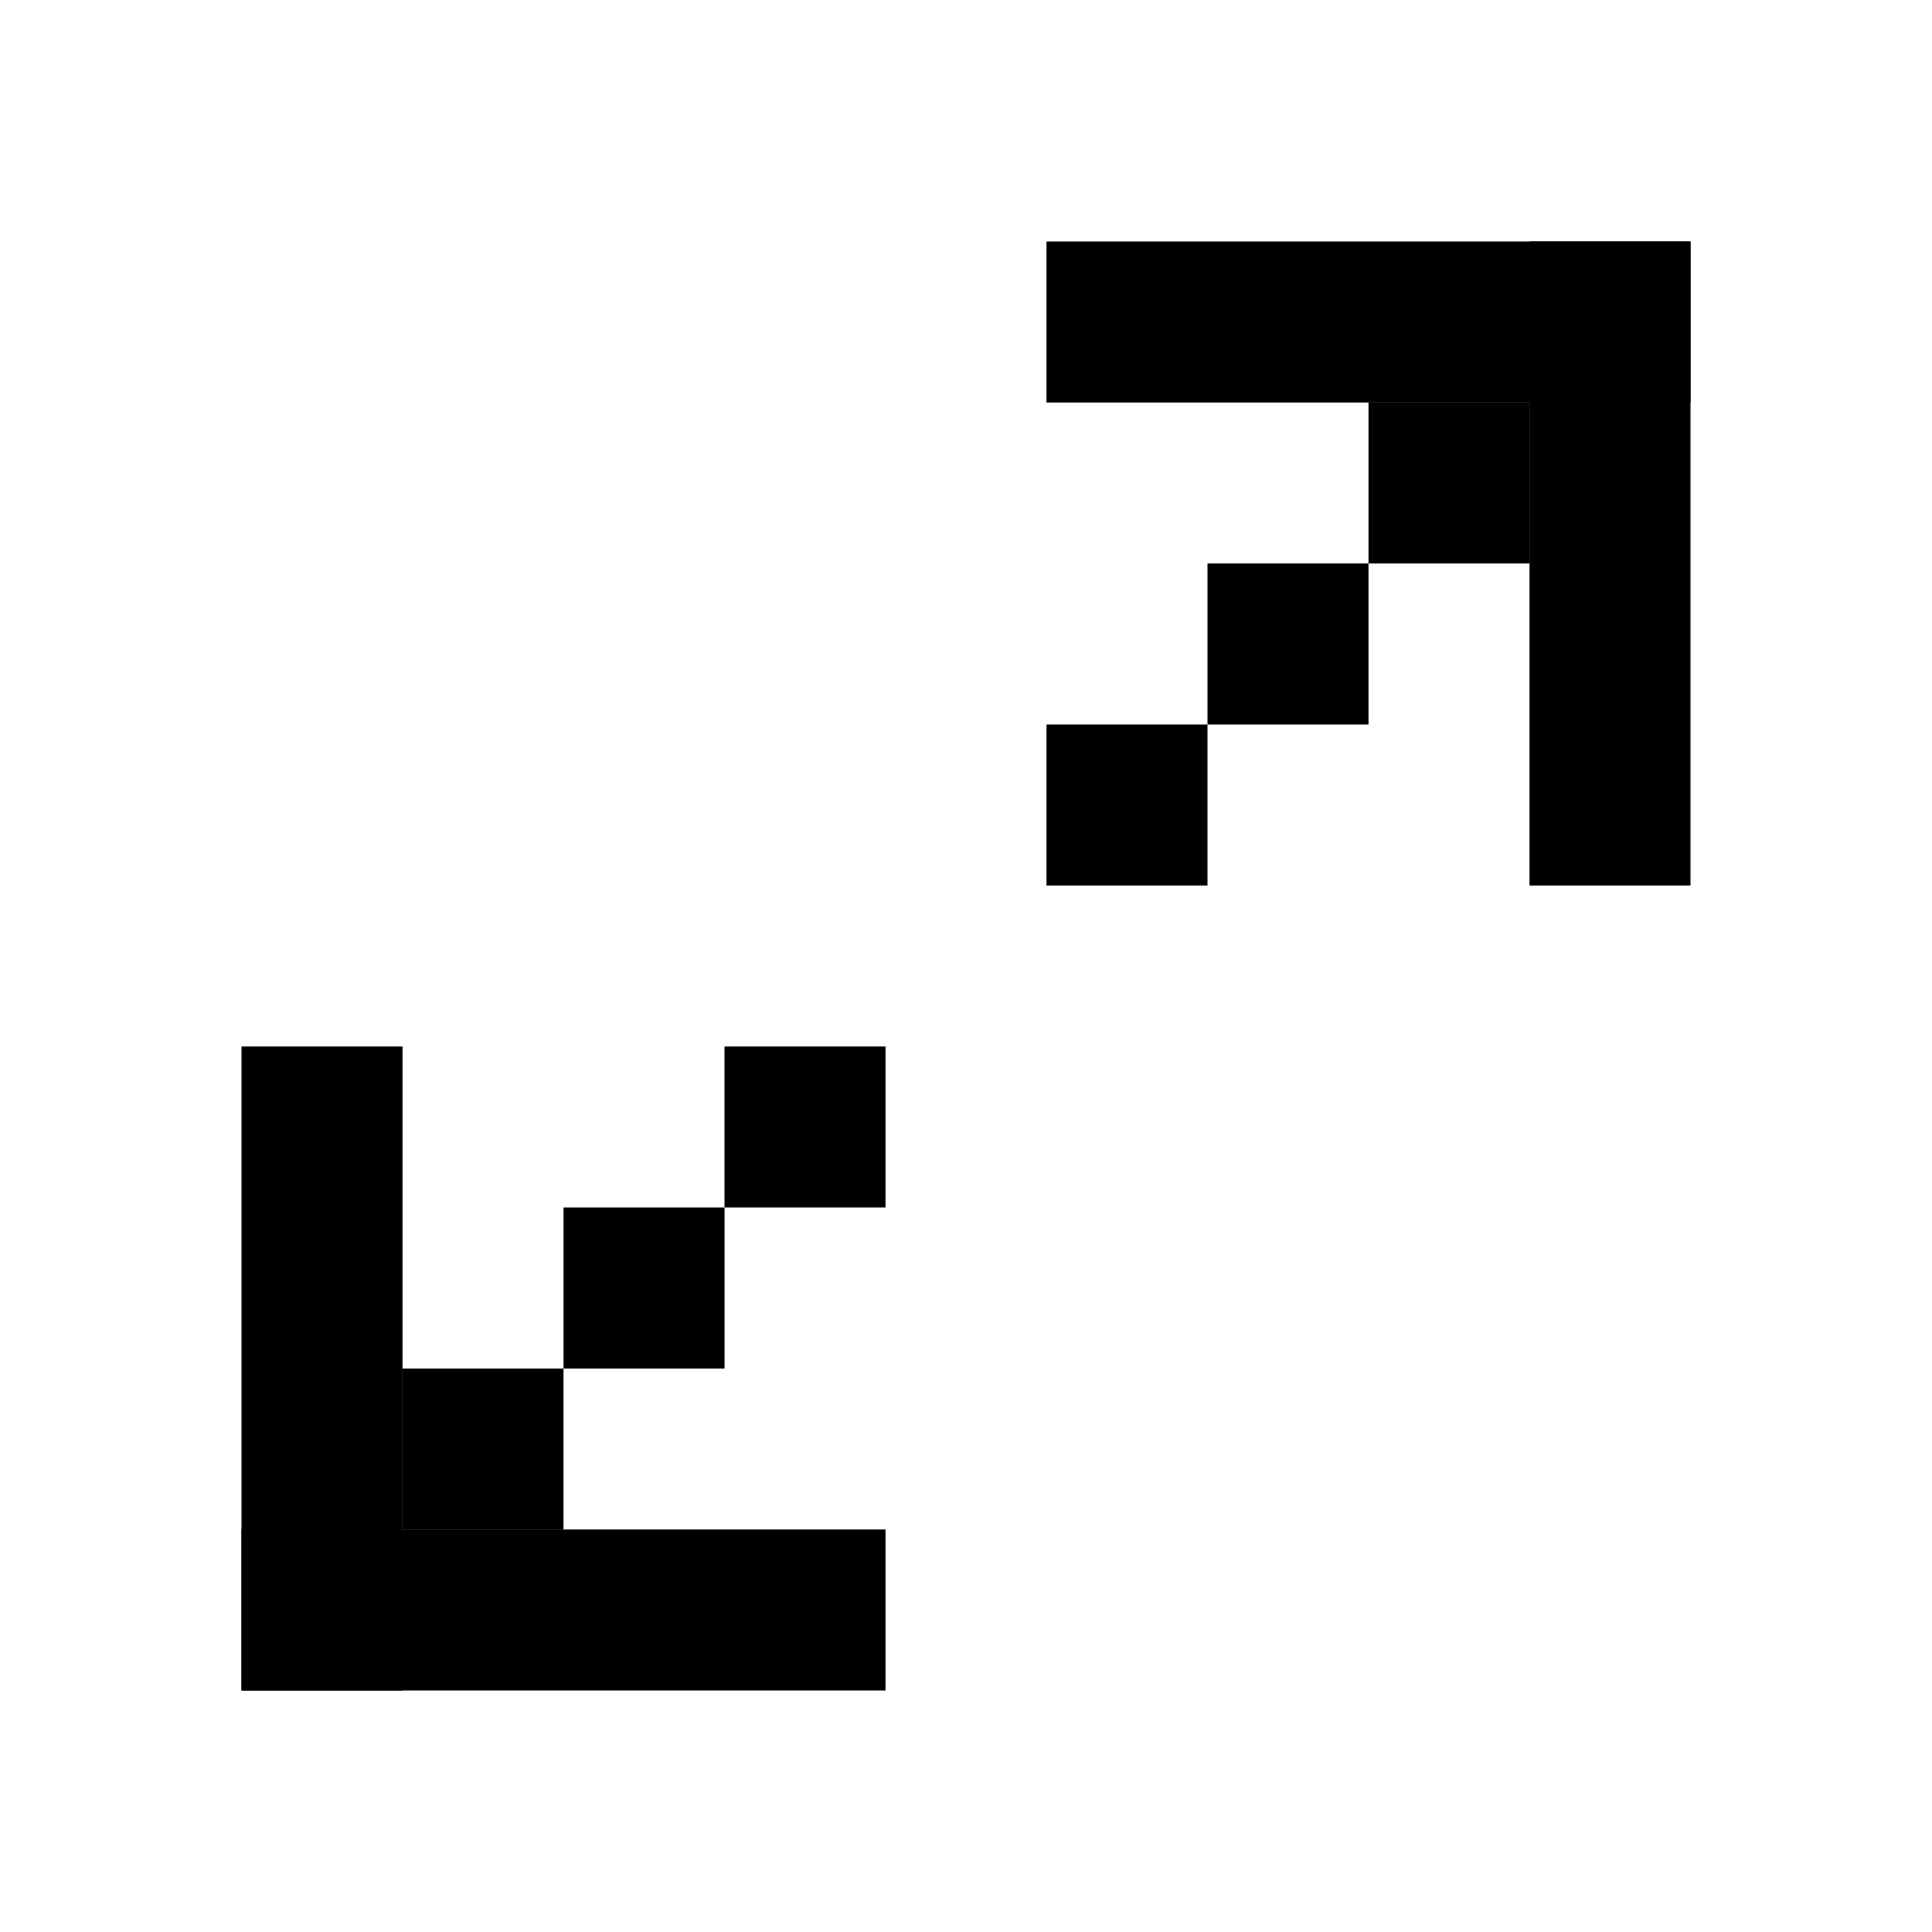
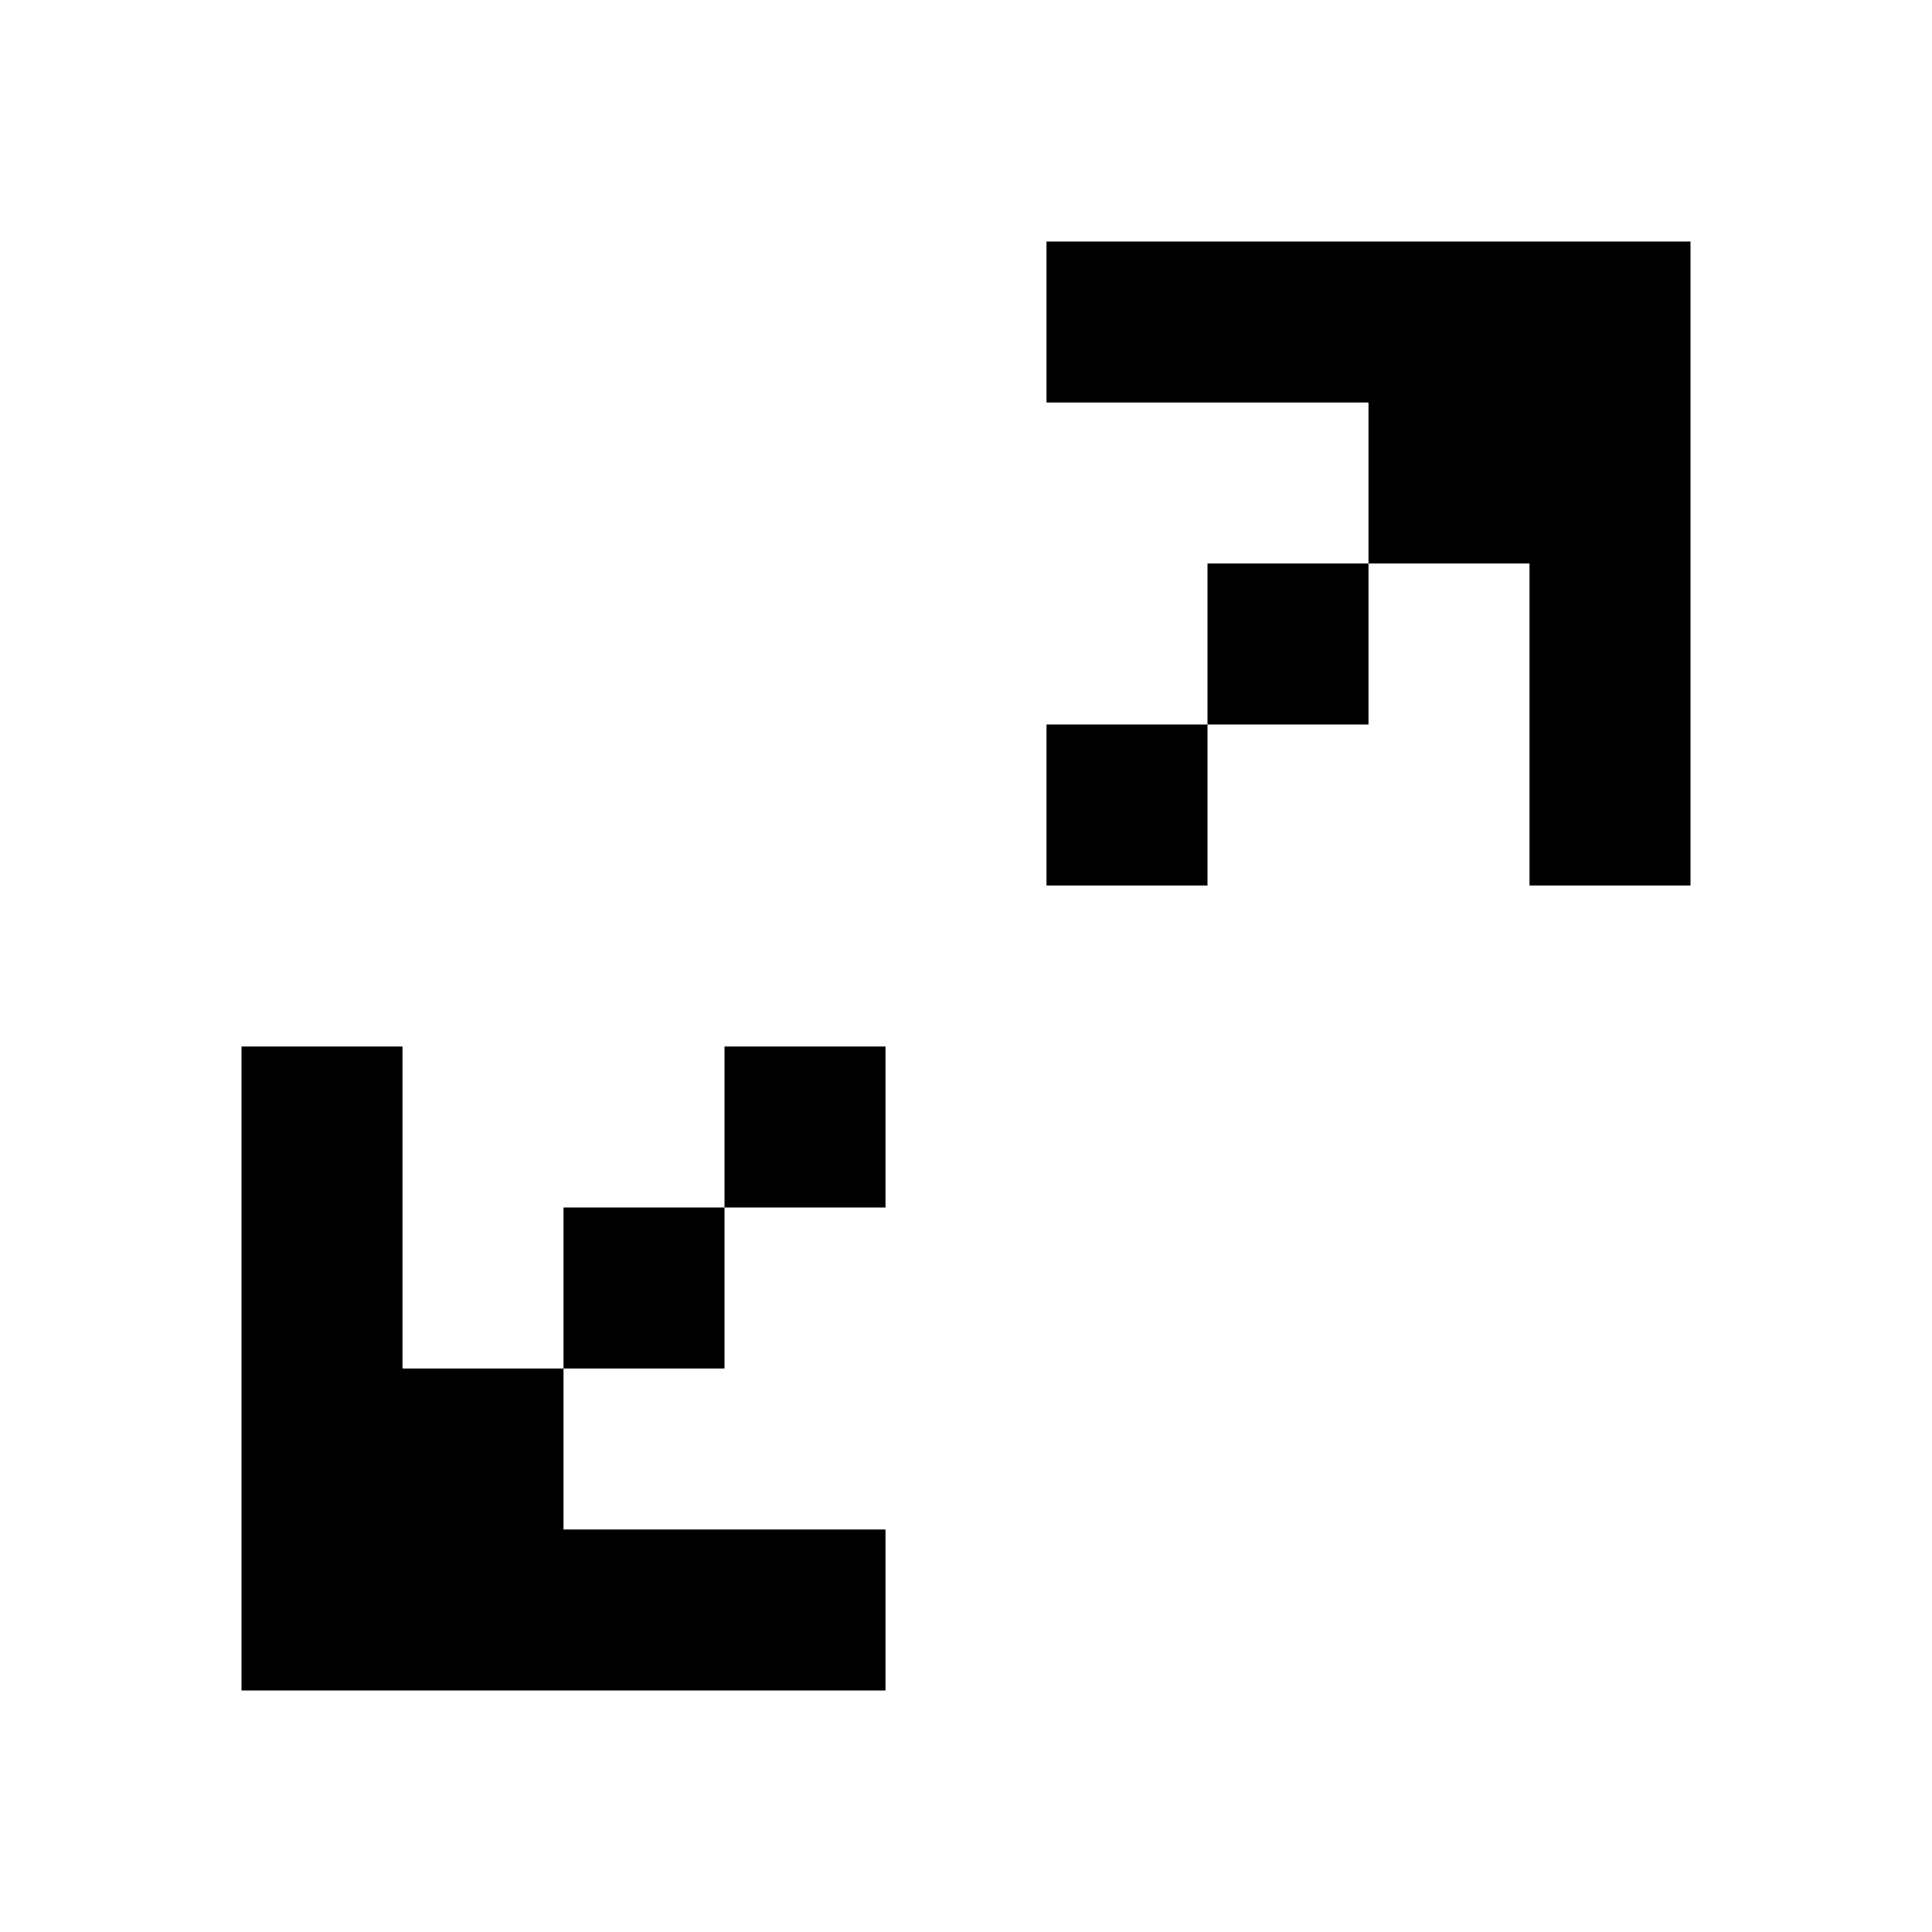
- <svg xmlns="http://www.w3.org/2000/svg" width="24" height="24" viewBox="0 0 24 24" fill="none">
-   <rect x="13" y="9" width="2" height="2" fill="currentColor" />
-   <rect x="15" y="7" width="2" height="2" fill="currentColor" />
-   <rect x="17" y="5" width="2" height="2" fill="currentColor" />
-   <rect x="19" y="3" width="2" height="8" fill="currentColor" />
-   <rect x="13" y="3" width="8" height="2" fill="currentColor" />
-   <rect x="11" y="15" width="2" height="2" transform="rotate(-180 11 15)" fill="currentColor" />
-   <rect x="9" y="17" width="2" height="2" transform="rotate(-180 9.00024 17)" fill="currentColor" />
-   <rect x="7" y="19" width="2" height="2" transform="rotate(-180 7 19)" fill="currentColor" />
-   <rect x="5" y="21" width="2" height="8" transform="rotate(-180 5 21)" fill="currentColor" />
-   <rect x="11" y="21" width="8" height="2" transform="rotate(-180 11 21)" fill="currentColor" />
+ <svg xmlns="http://www.w3.org/2000/svg" width="24" height="24" fill="none">
+   <path d="M21 3h-8v2h4v2h2v4h2V3zm-4 4h-2v2h-2v2h2V9h2V7zm-8 8h2v-2H9v2H7v2h2v-2zm-4-2v4h2v2H5h6v2H3v-8h2z" fill="currentColor" />
</svg>
